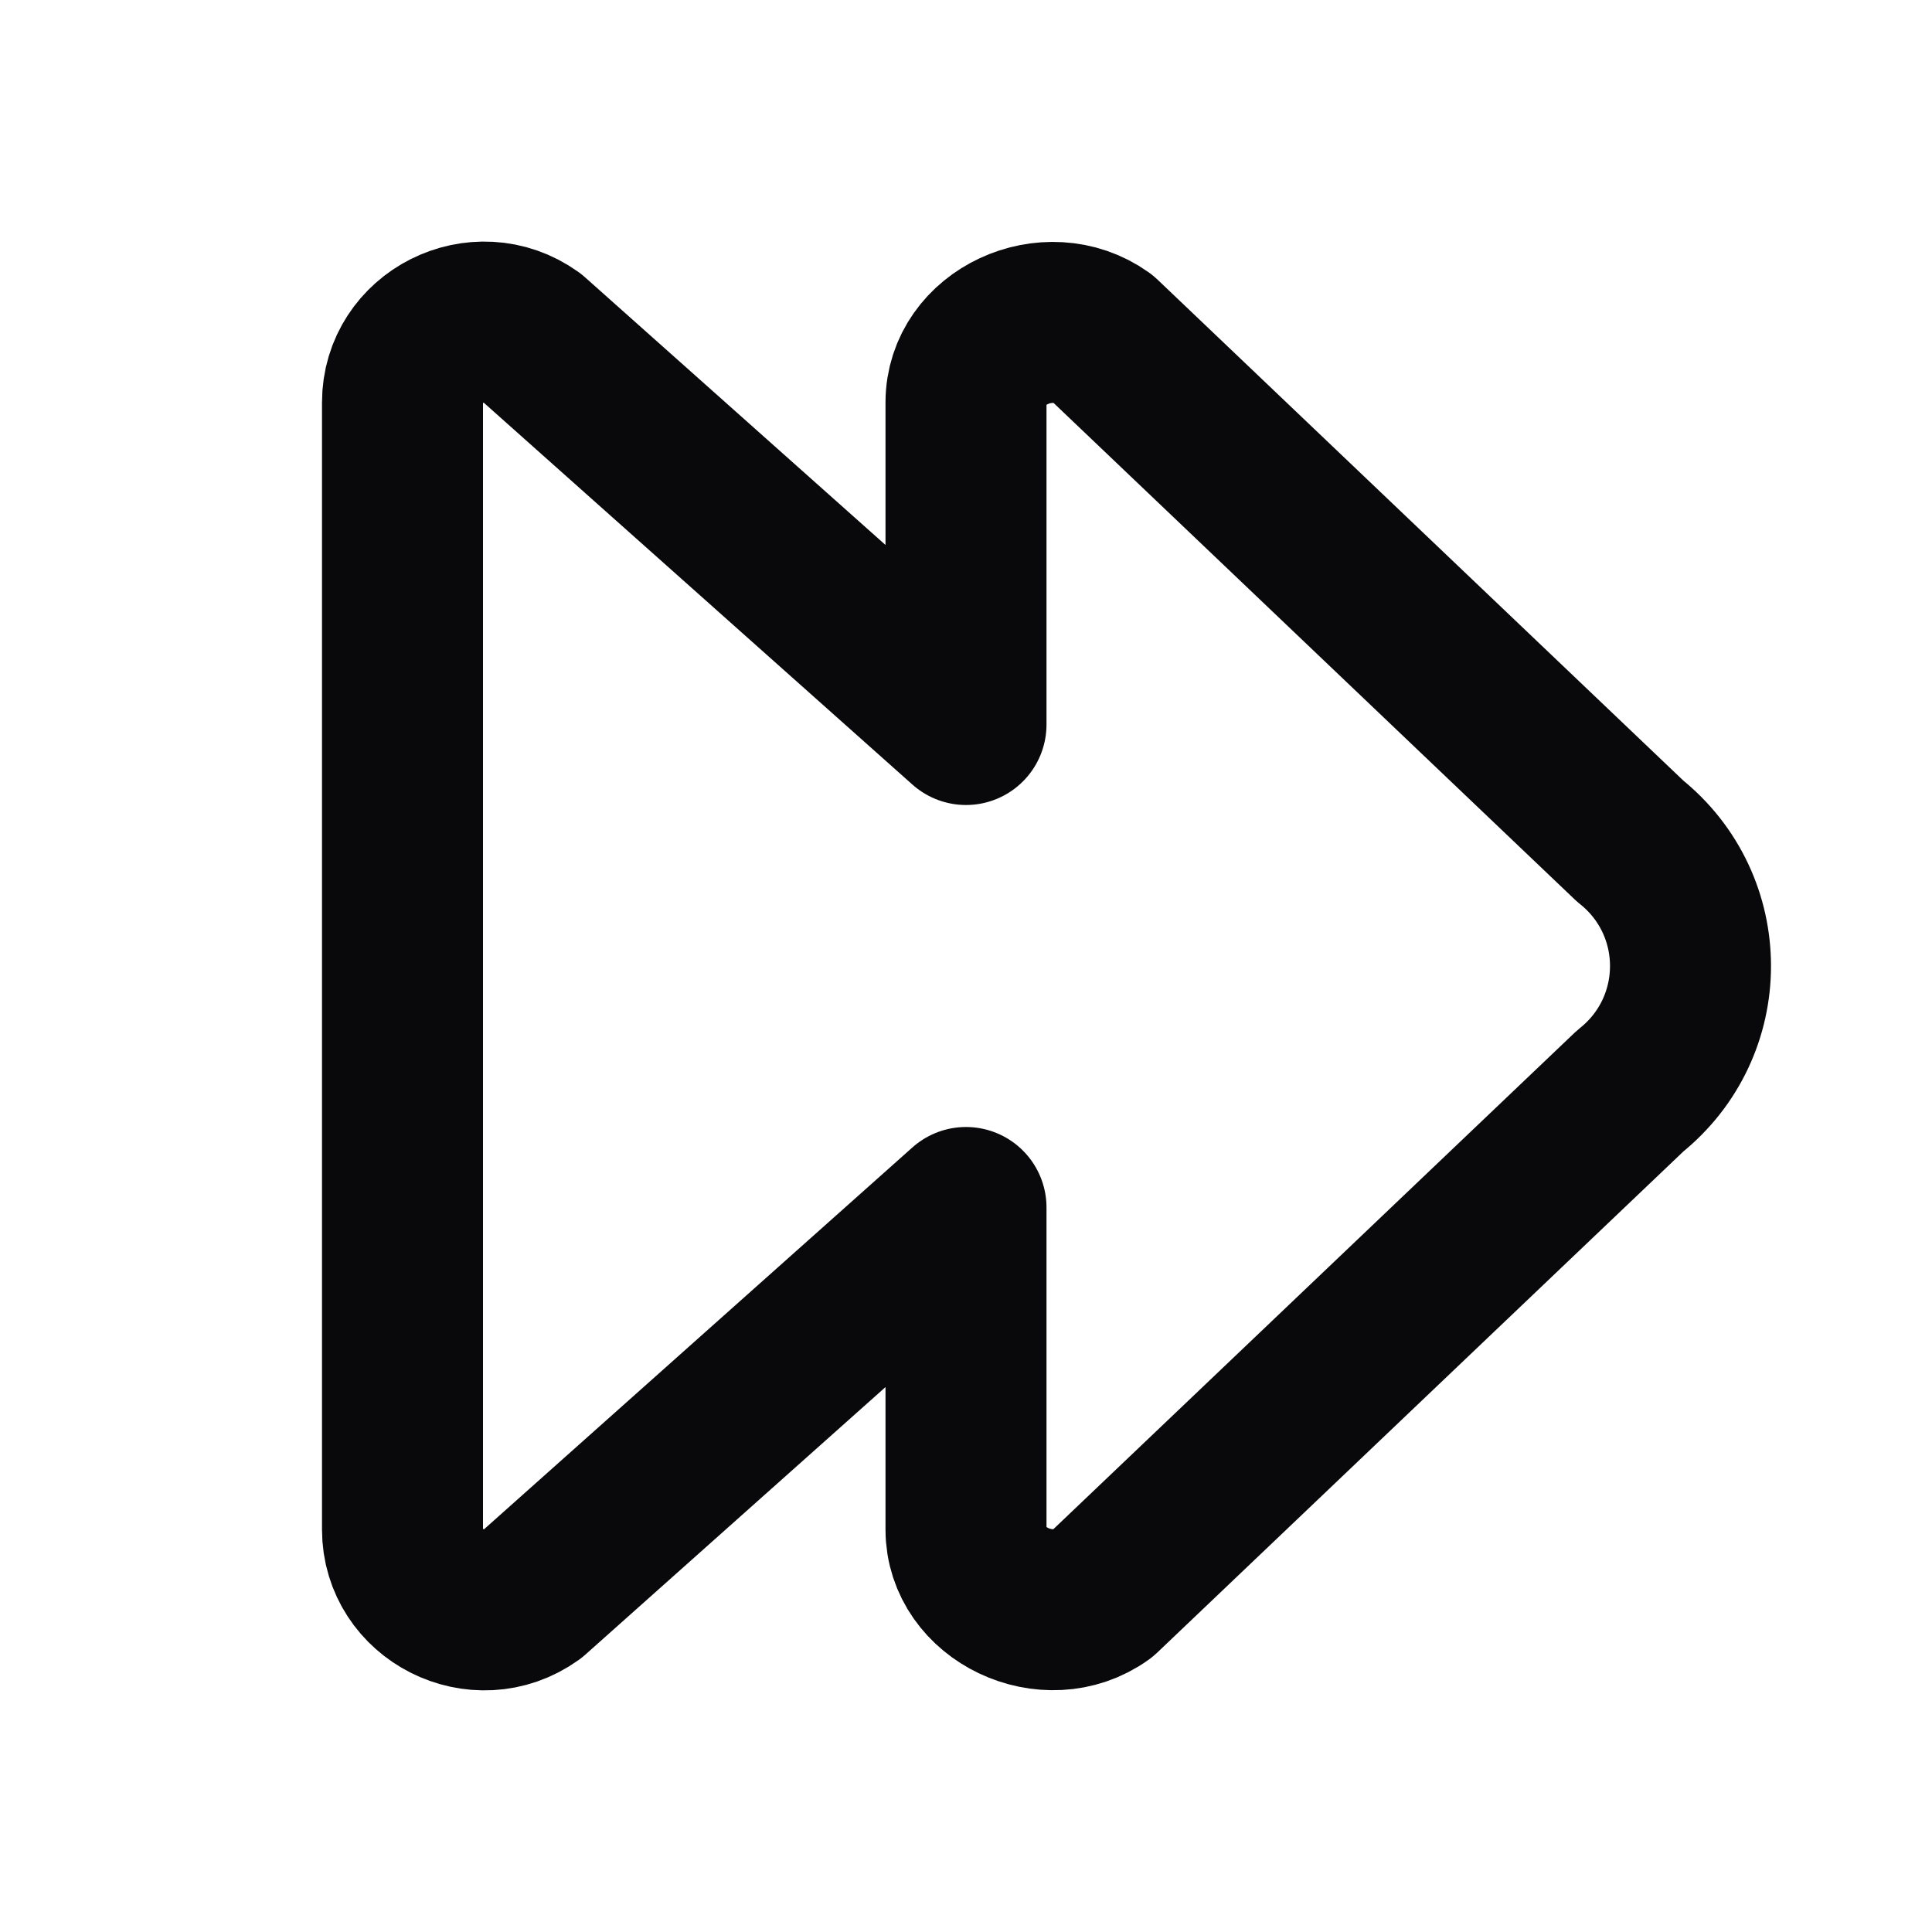
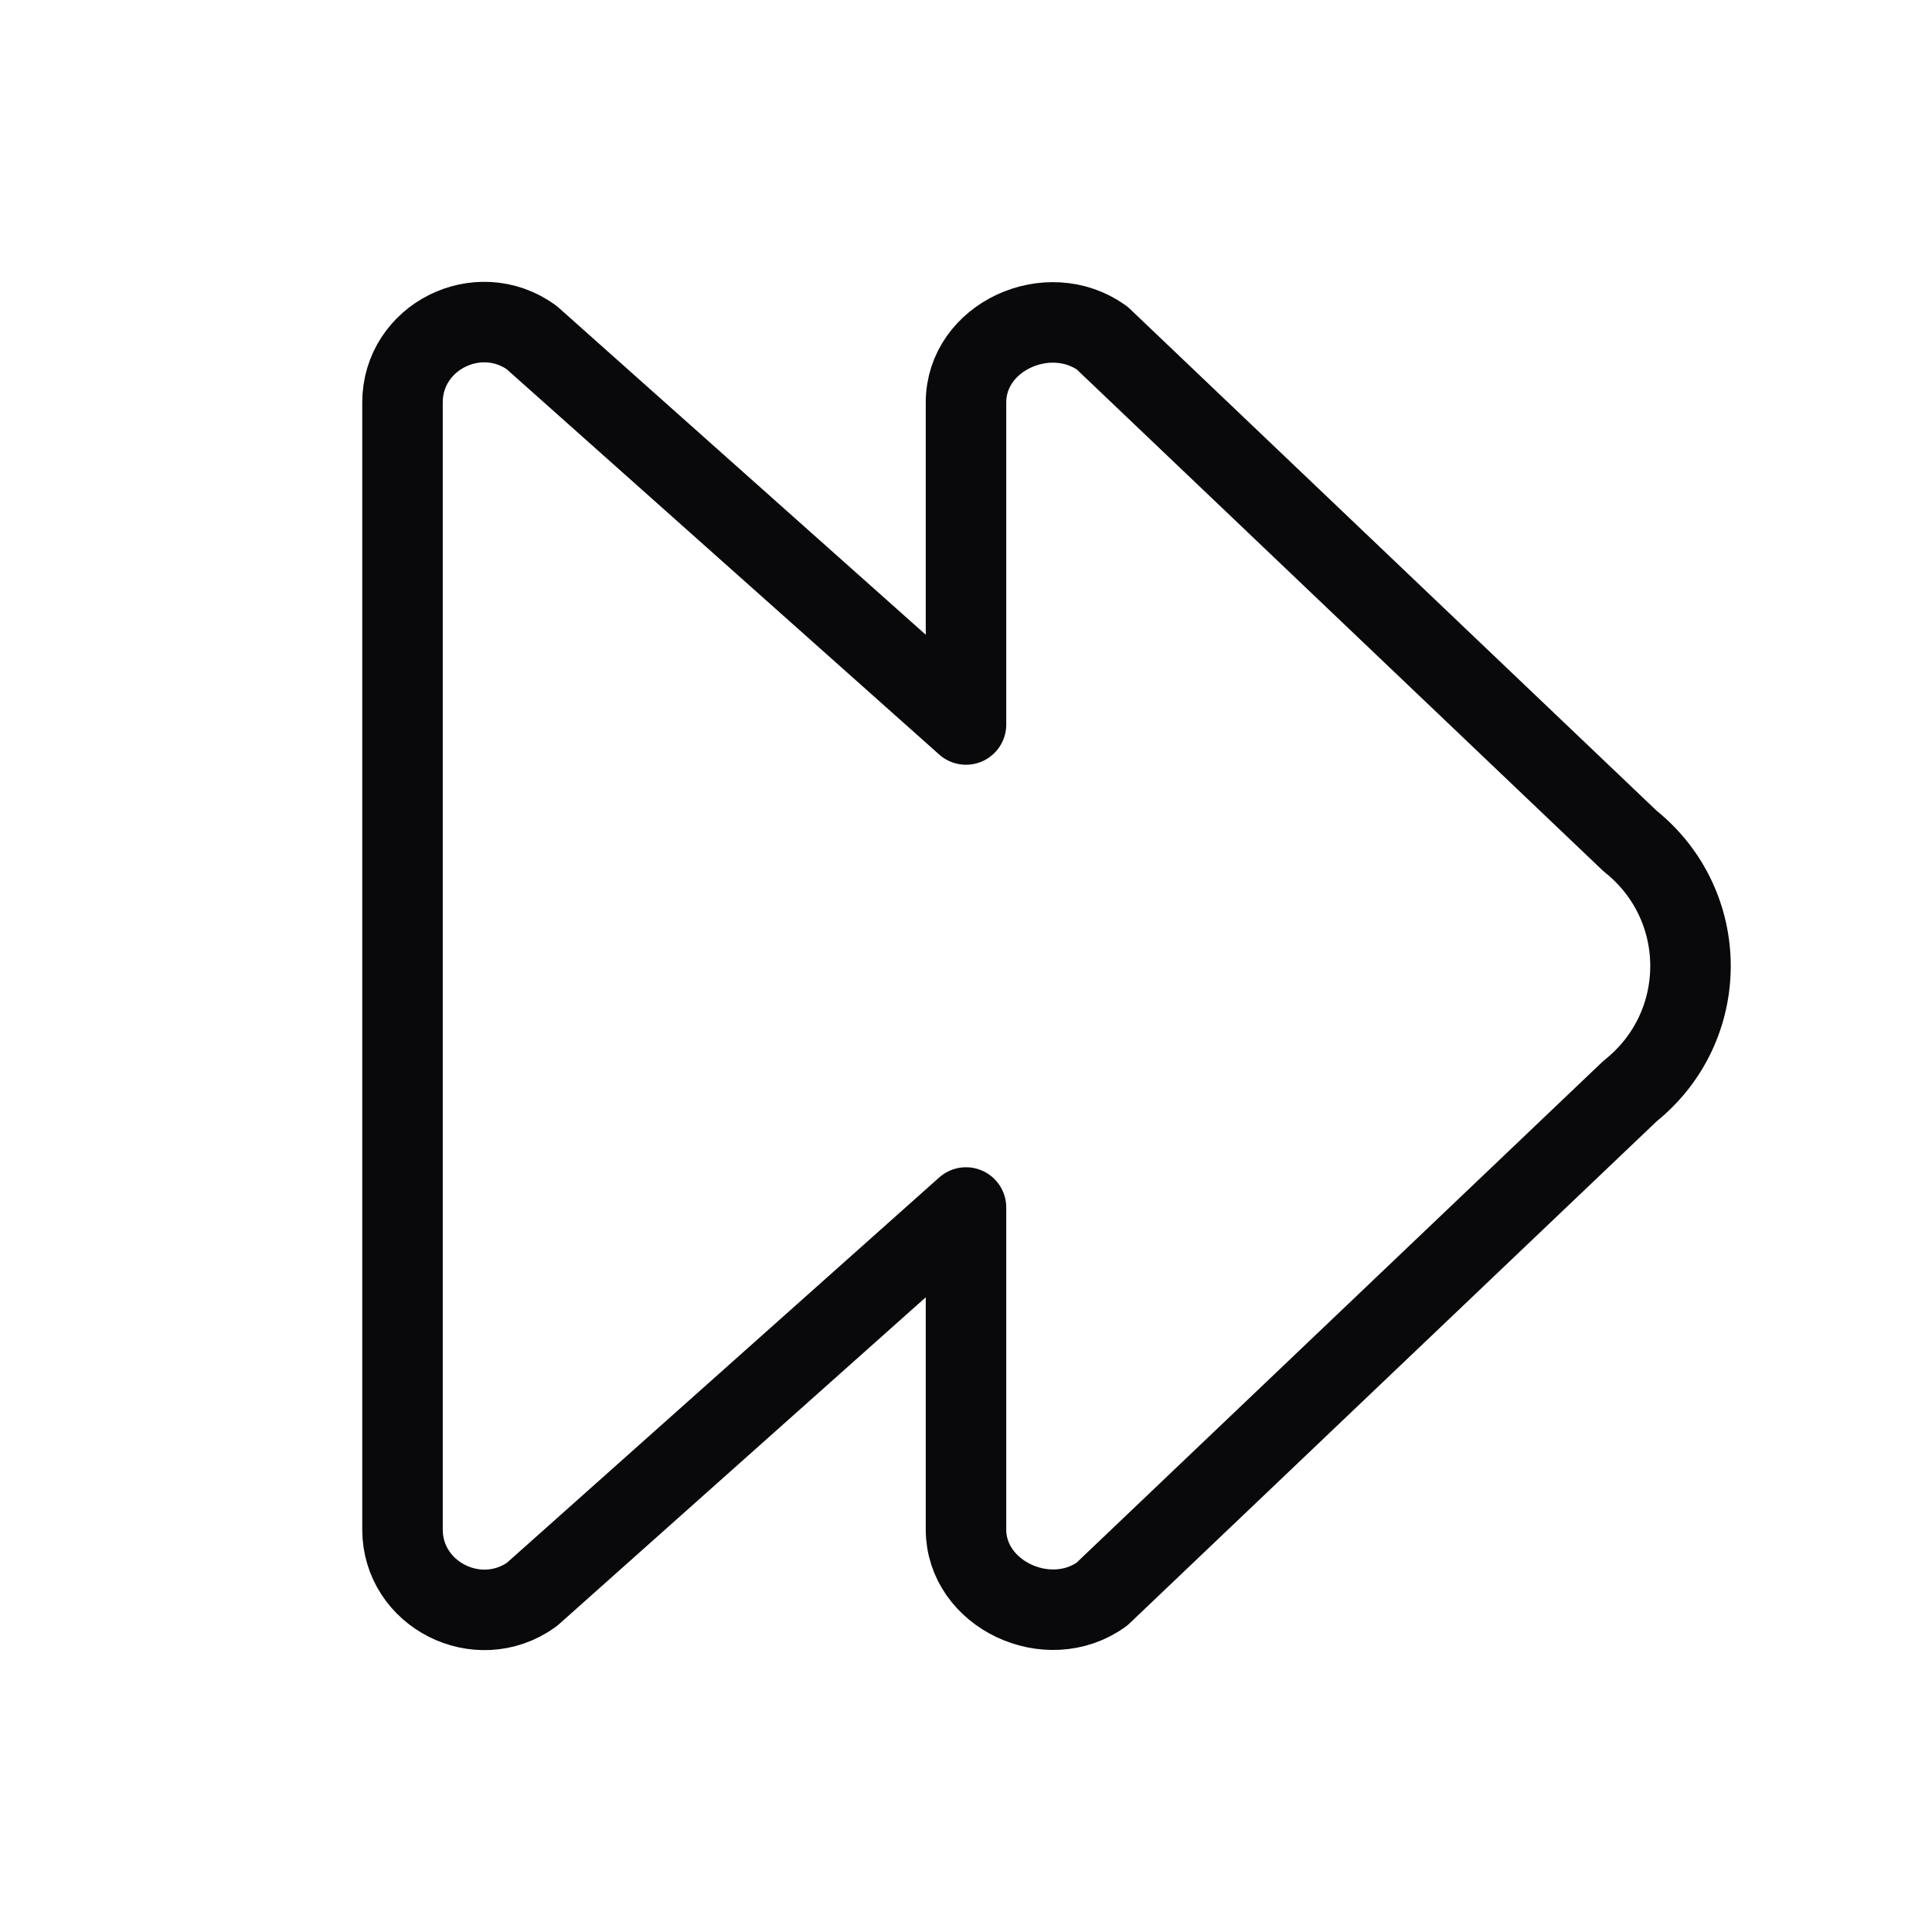
<svg xmlns="http://www.w3.org/2000/svg" width="128" height="128" viewBox="0 0 24 24">
-   <path d="M13.69 4.198l6.56 6.25c1 .798 1 2.306 0 3.105l-6.564 6.252c-.67.48-1.686 0-1.686-.805v-4l-5.394 4.808C5.937 20.286 5 19.808 5 19V5c0-.812.936-1.285 1.602-.809L12 9V5c0-.816 1.02-1.28 1.69-.802z" fill="none" stroke="#09090B" stroke-width="2" stroke-linecap="round" stroke-linejoin="round" />
+   <path d="M13.69 4.198l6.56 6.25c1 .798 1 2.306 0 3.105l-6.564 6.252c-.67.48-1.686 0-1.686-.805v-4l-5.394 4.808C5.937 20.286 5 19.808 5 19V5c0-.812.936-1.285 1.602-.809L12 9V5c0-.816 1.02-1.28 1.69-.802z" fill="none" stroke="#09090B" strokeWidth="2" stroke-linecap="round" stroke-linejoin="round" />
</svg>
